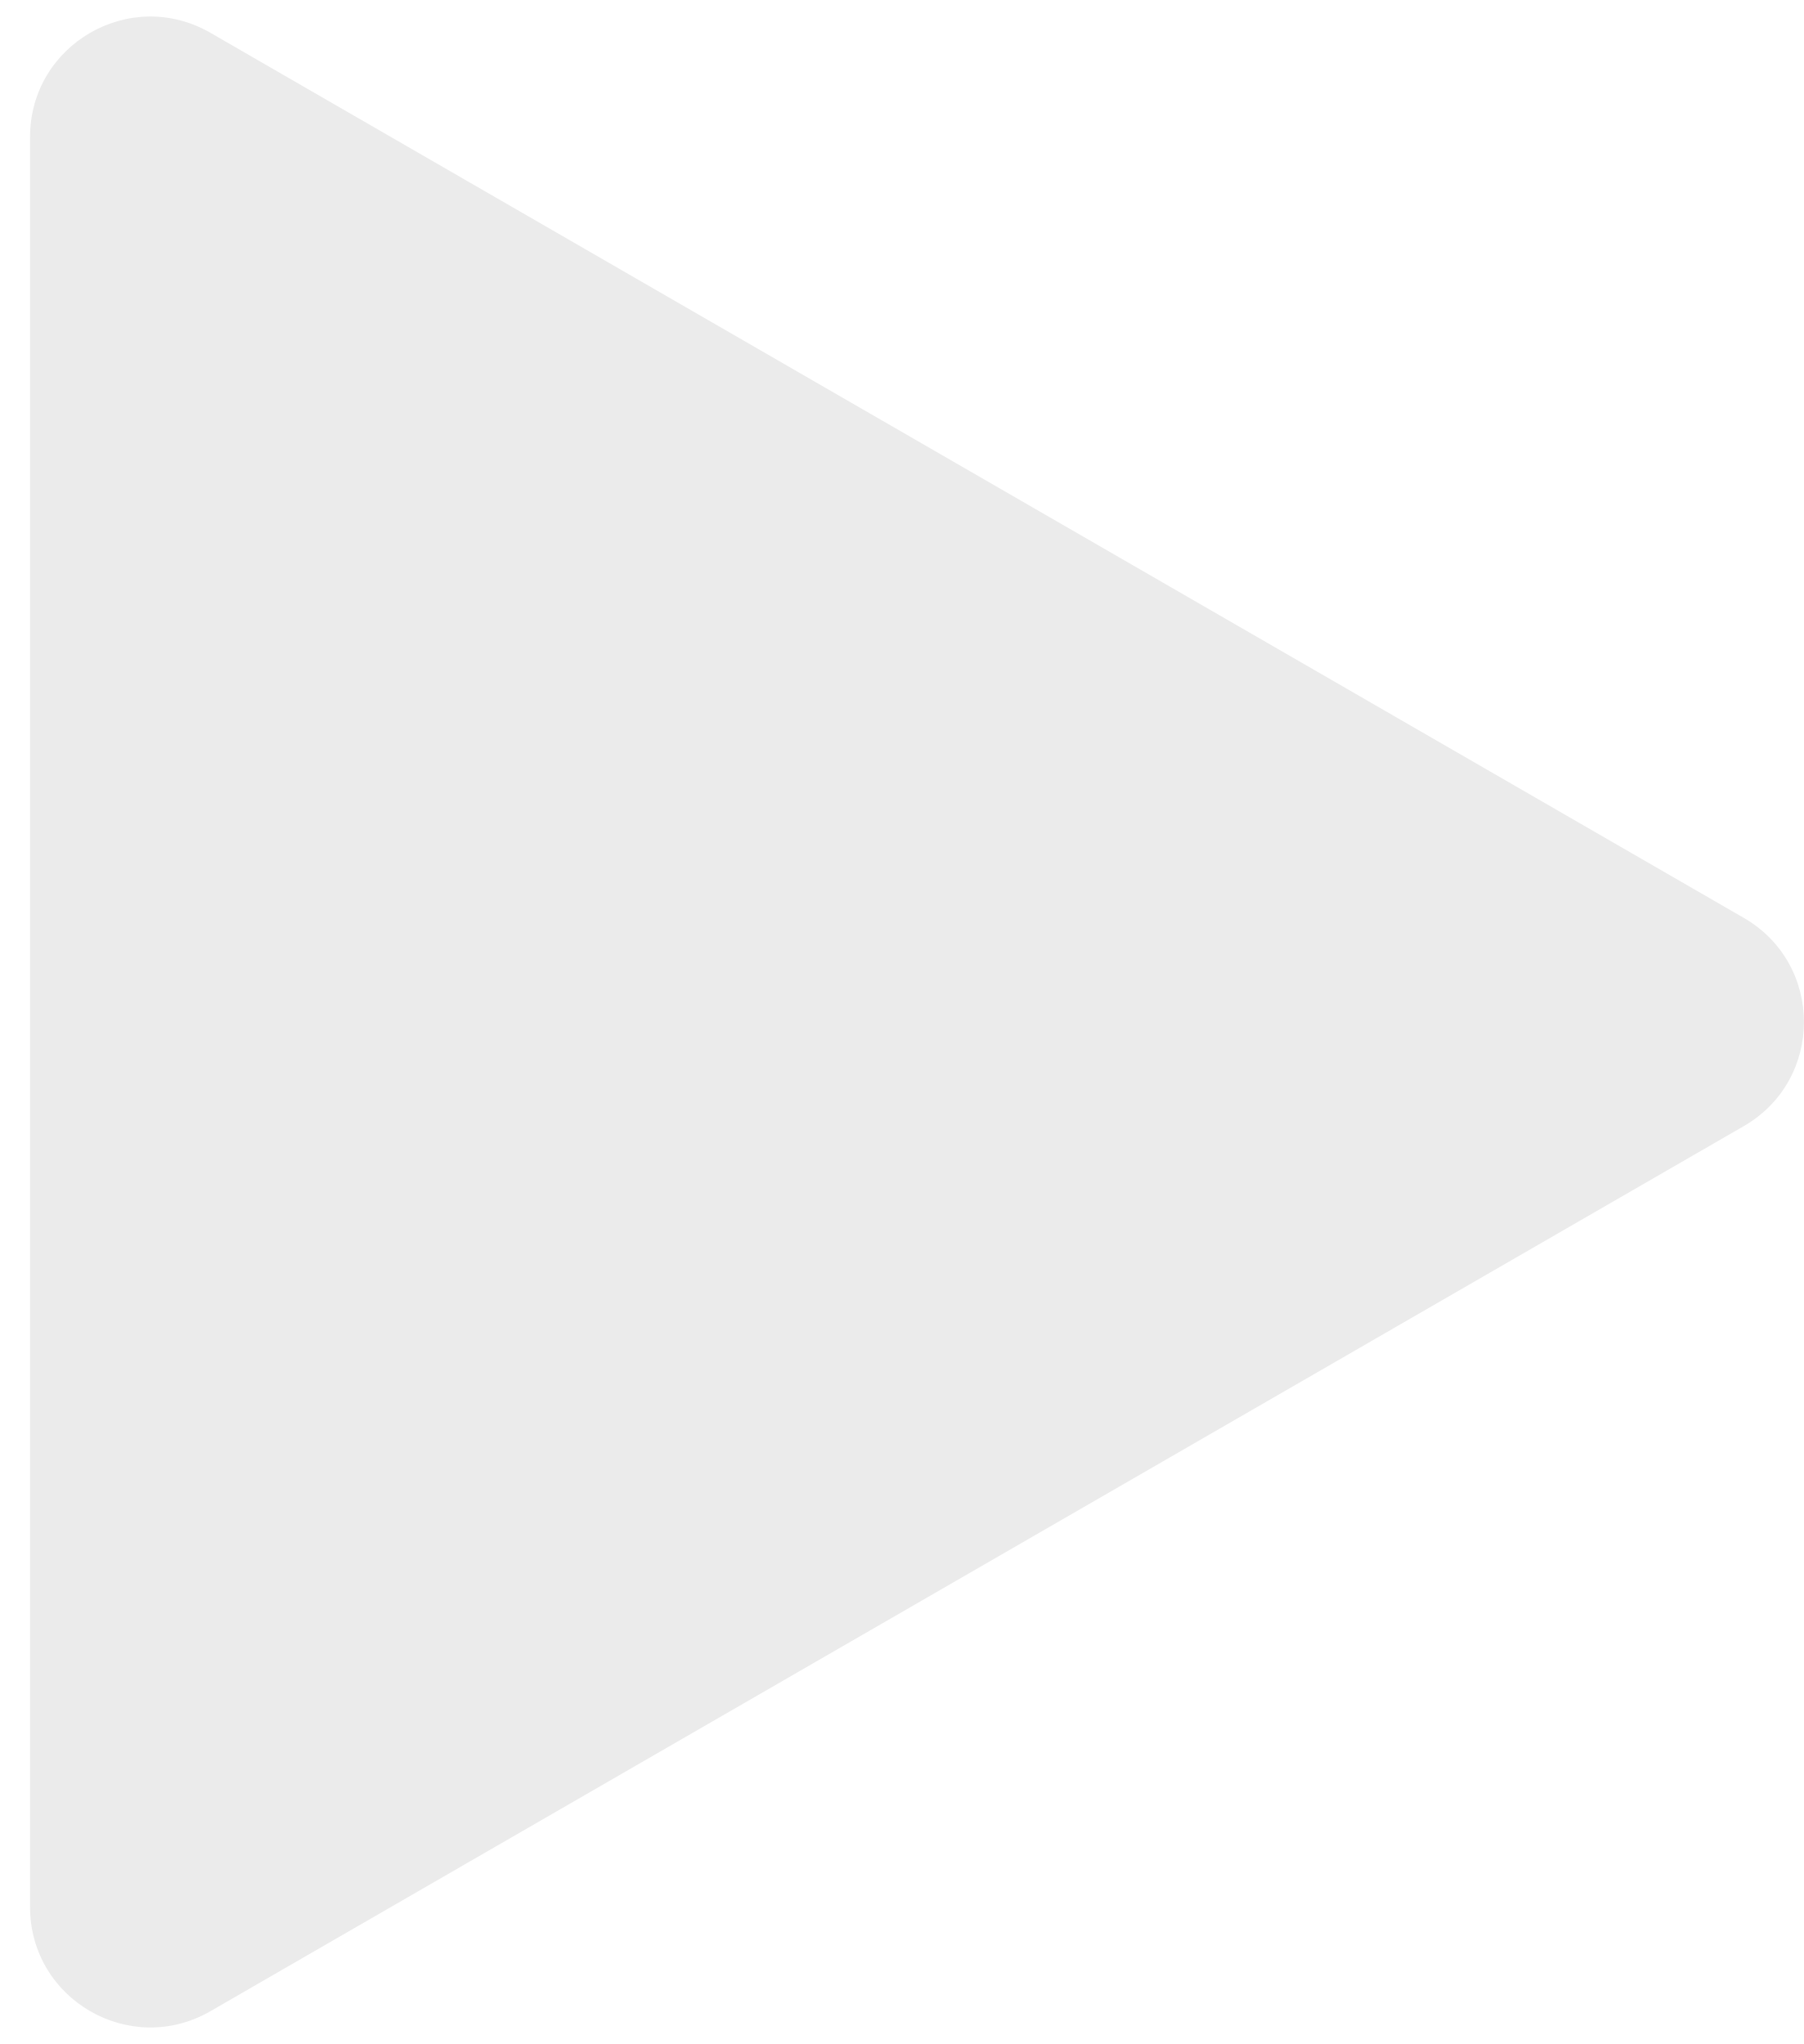
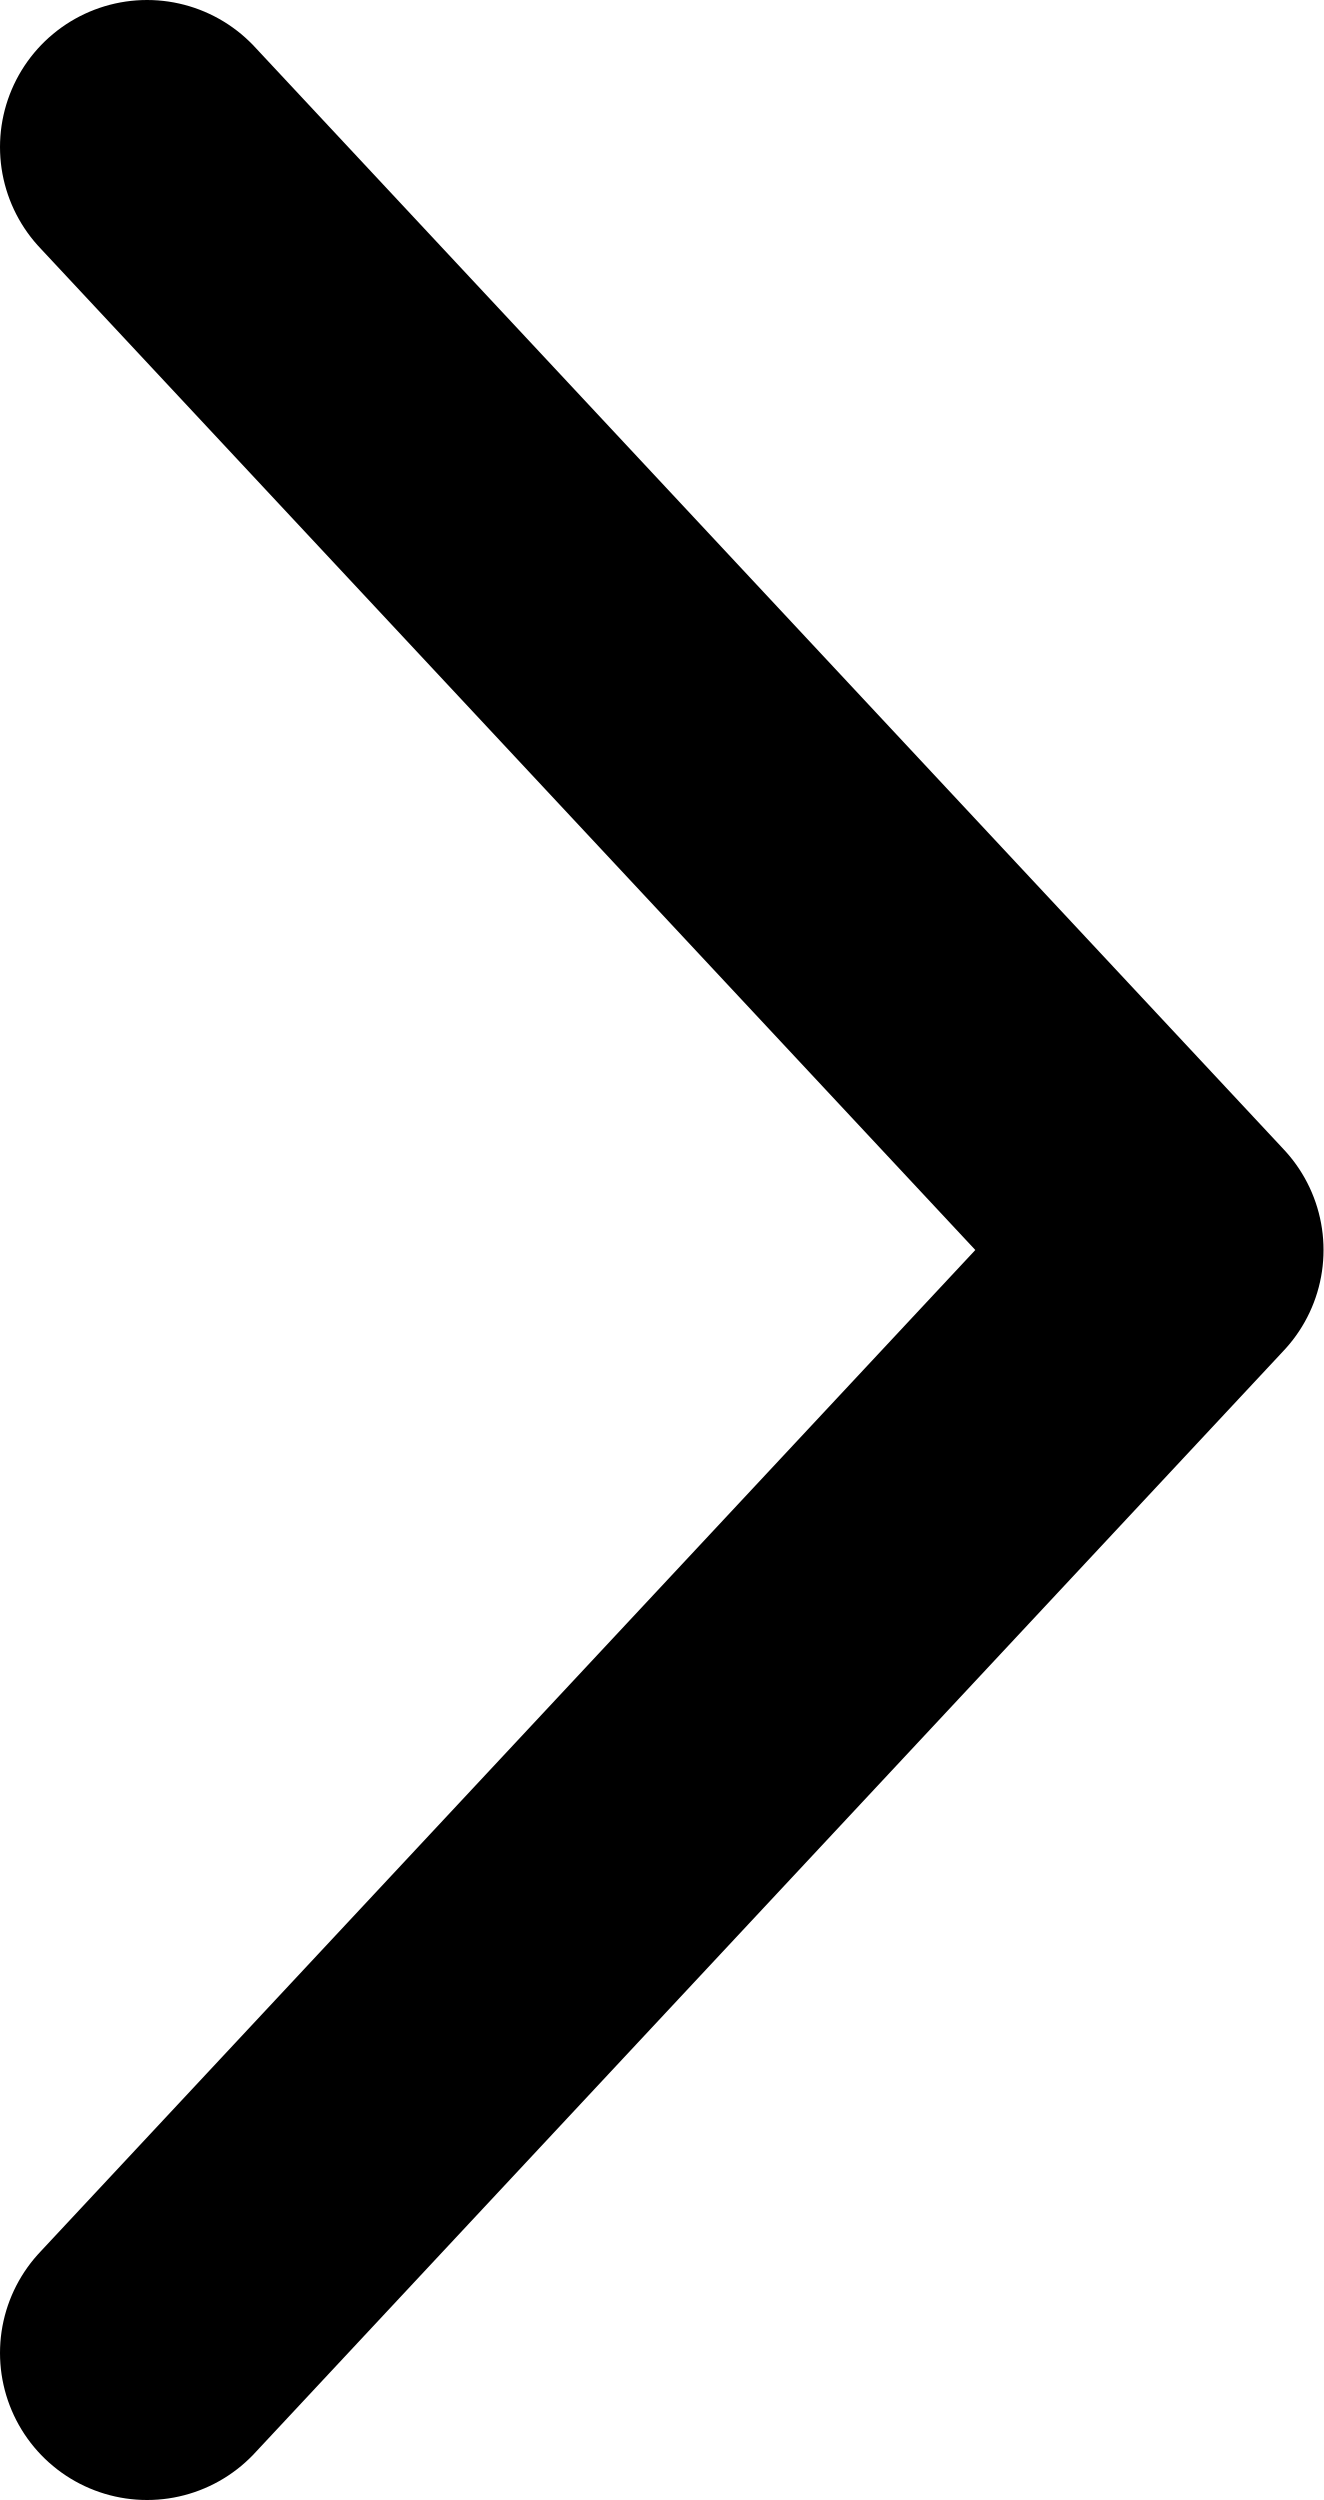
- <svg xmlns="http://www.w3.org/2000/svg" width="15" height="17" viewBox="0 0 15 17" fill="none">
-   <path d="M14.5 7.634C15.167 8.019 15.167 8.981 14.5 9.366L1.75 16.727C1.083 17.112 0.25 16.631 0.25 15.861L0.25 1.139C0.25 0.369 1.083 -0.112 1.75 0.273L14.5 7.634Z" fill="#EBEBEB" />
+ <svg xmlns="http://www.w3.org/2000/svg" width="9" height="17" viewBox="0 0 9 17" fill="none">
+   <path d="M1 16L8 8.5L1 1" stroke="black" stroke-width="2" stroke-linecap="round" stroke-linejoin="round" />
</svg>
